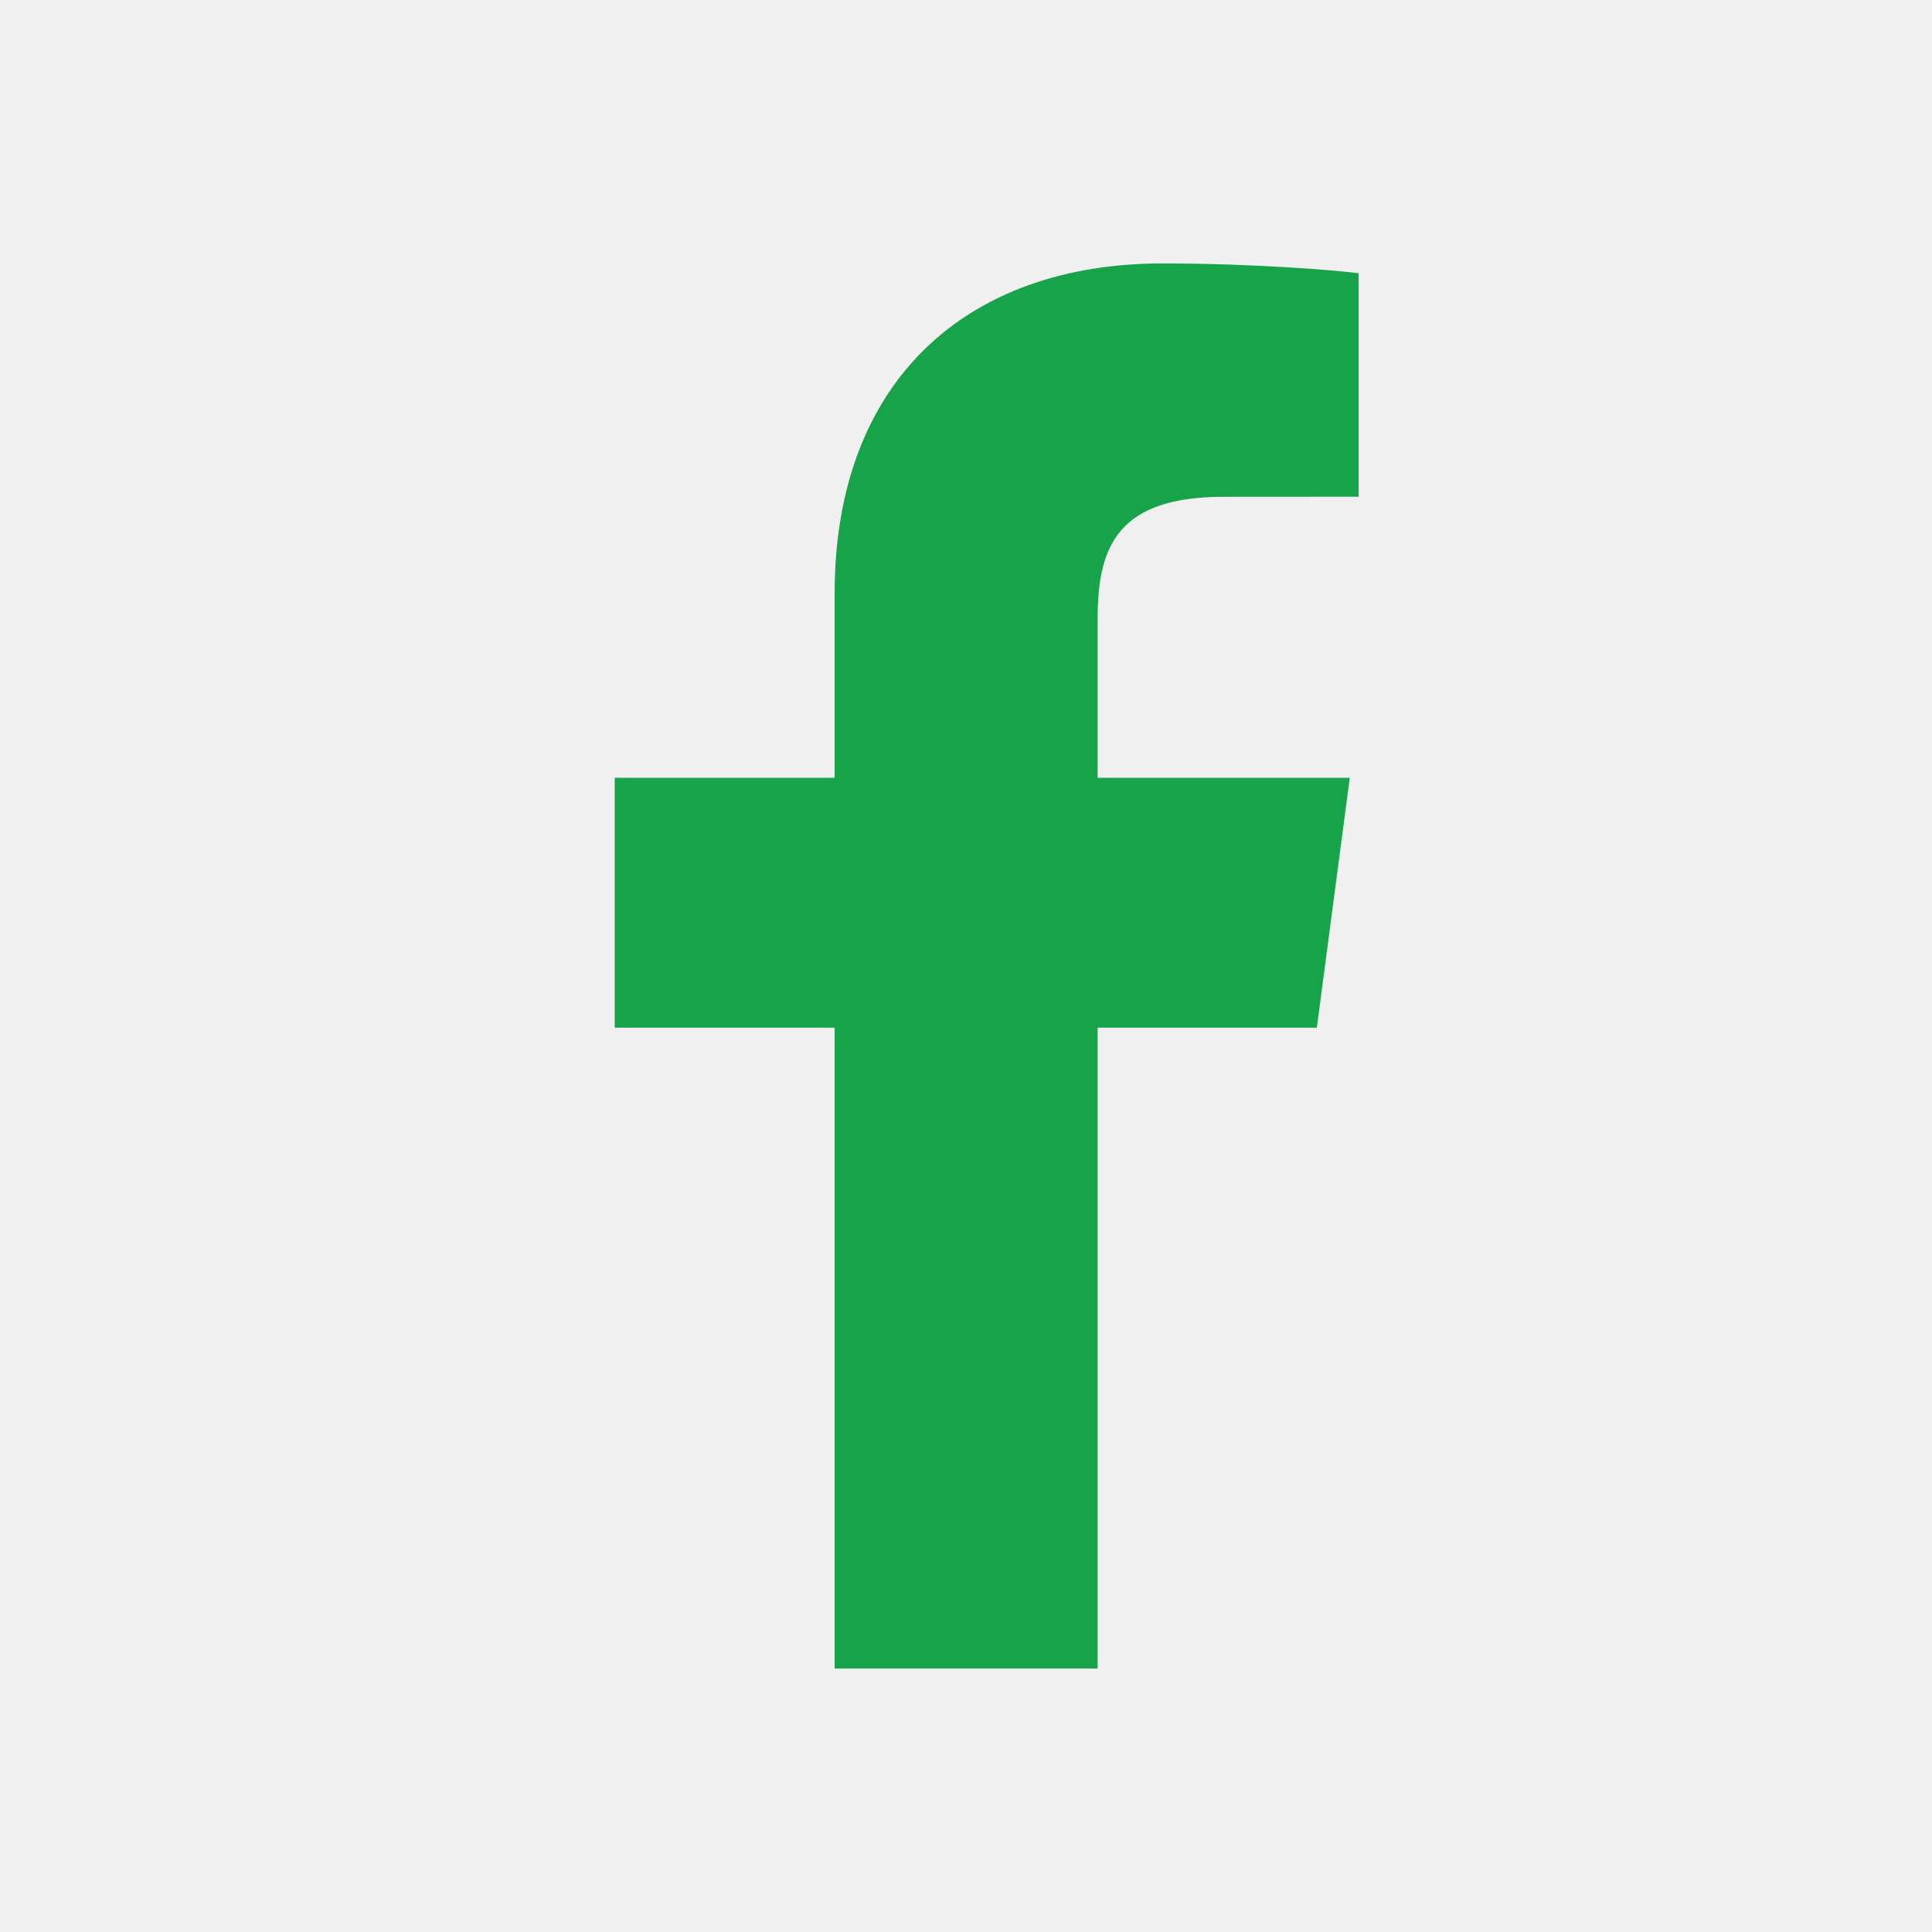
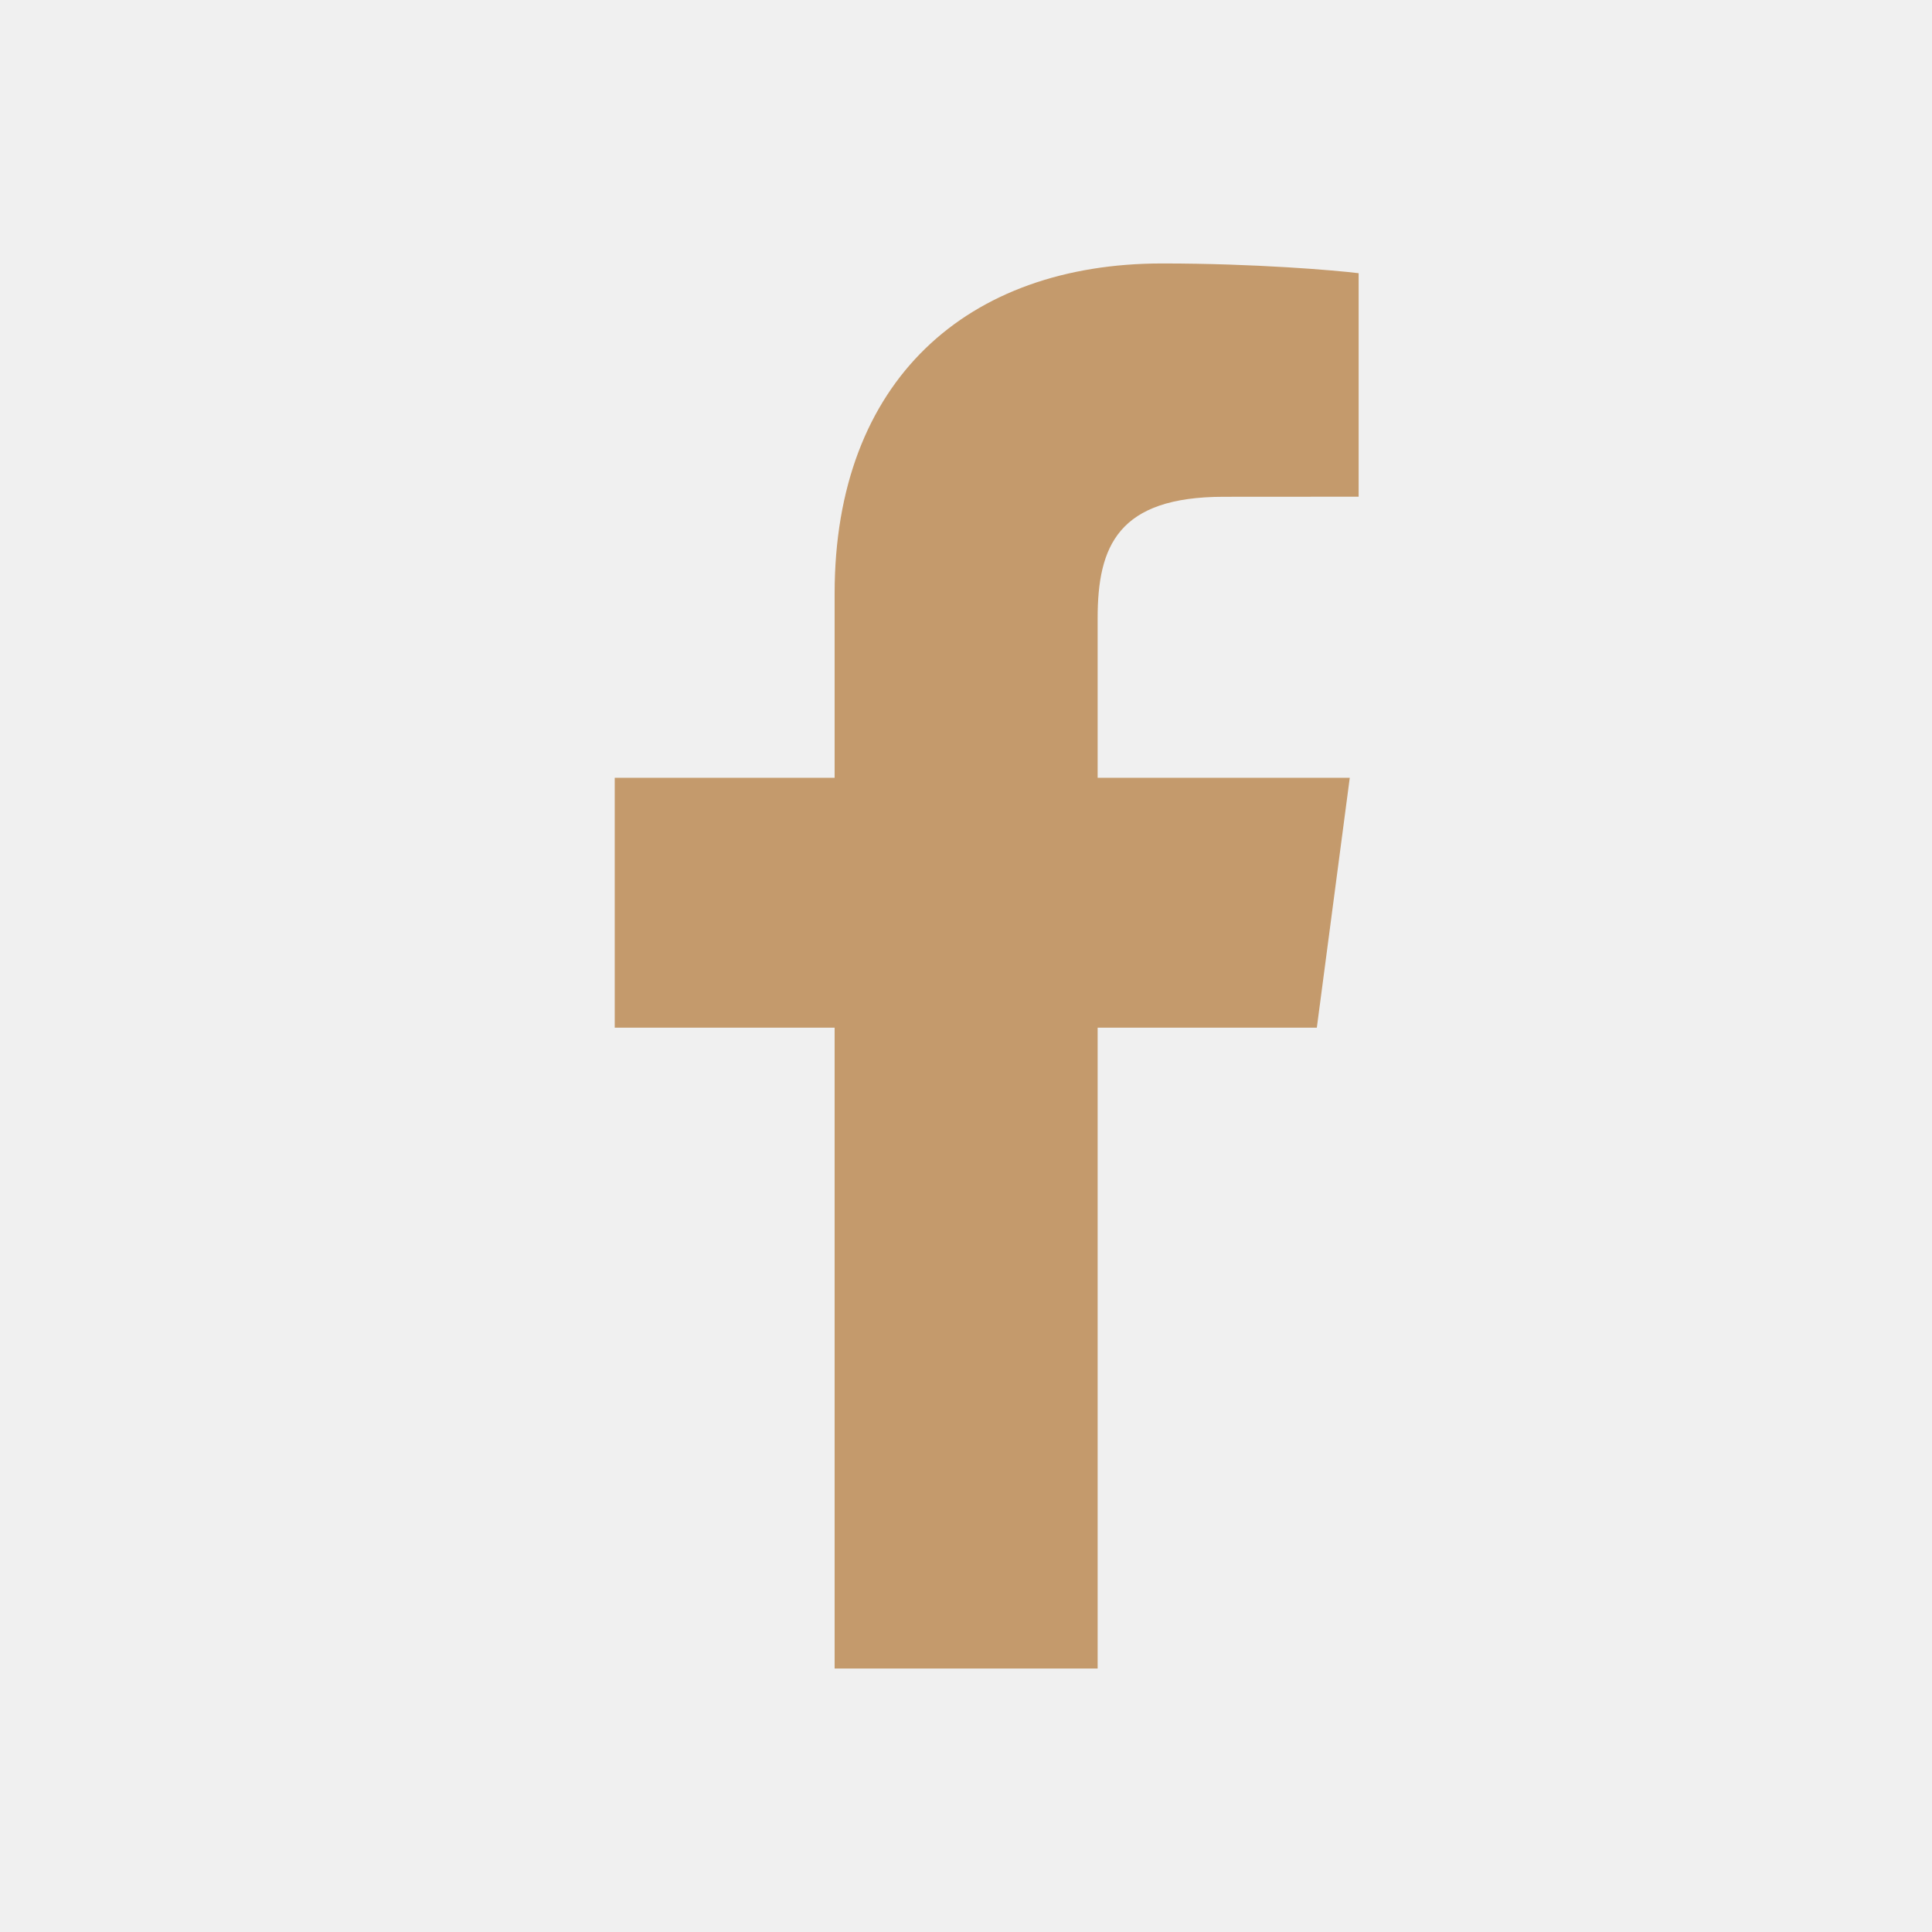
<svg xmlns="http://www.w3.org/2000/svg" width="22" height="22" viewBox="0 0 22 22" fill="none">
-   <path fill-rule="evenodd" clip-rule="evenodd" d="M12.499 19V11.702H14.995L15.37 8.857H12.499V7.041C12.499 6.218 12.731 5.657 13.936 5.657L15.471 5.656V3.111C15.205 3.078 14.294 3 13.234 3C11.02 3 9.504 4.326 9.504 6.759V8.857H7V11.702H9.504V19H12.499Z" fill="#17A34A" />
+   <path fill-rule="evenodd" clip-rule="evenodd" d="M12.499 19V11.702H14.995L15.37 8.857H12.499V7.041C12.499 6.218 12.731 5.657 13.936 5.657L15.471 5.656V3.111C15.205 3.078 14.294 3 13.234 3C11.02 3 9.504 4.326 9.504 6.759V8.857H7V11.702H9.504V19H12.499Z" fill="#C49A6C" />
  <mask id="mask0" mask-type="alpha" maskUnits="userSpaceOnUse" x="7" y="3" width="9" height="16">
    <path fill-rule="evenodd" clip-rule="evenodd" d="M12.499 19V11.702H14.995L15.37 8.857H12.499V7.041C12.499 6.218 12.731 5.657 13.936 5.657L15.471 5.656V3.111C15.205 3.078 14.294 3 13.234 3C11.02 3 9.504 4.326 9.504 6.759V8.857H7V11.702H9.504V19H12.499Z" fill="white" />
  </mask>
  <g mask="url(#mask0)">
</g>
</svg>
